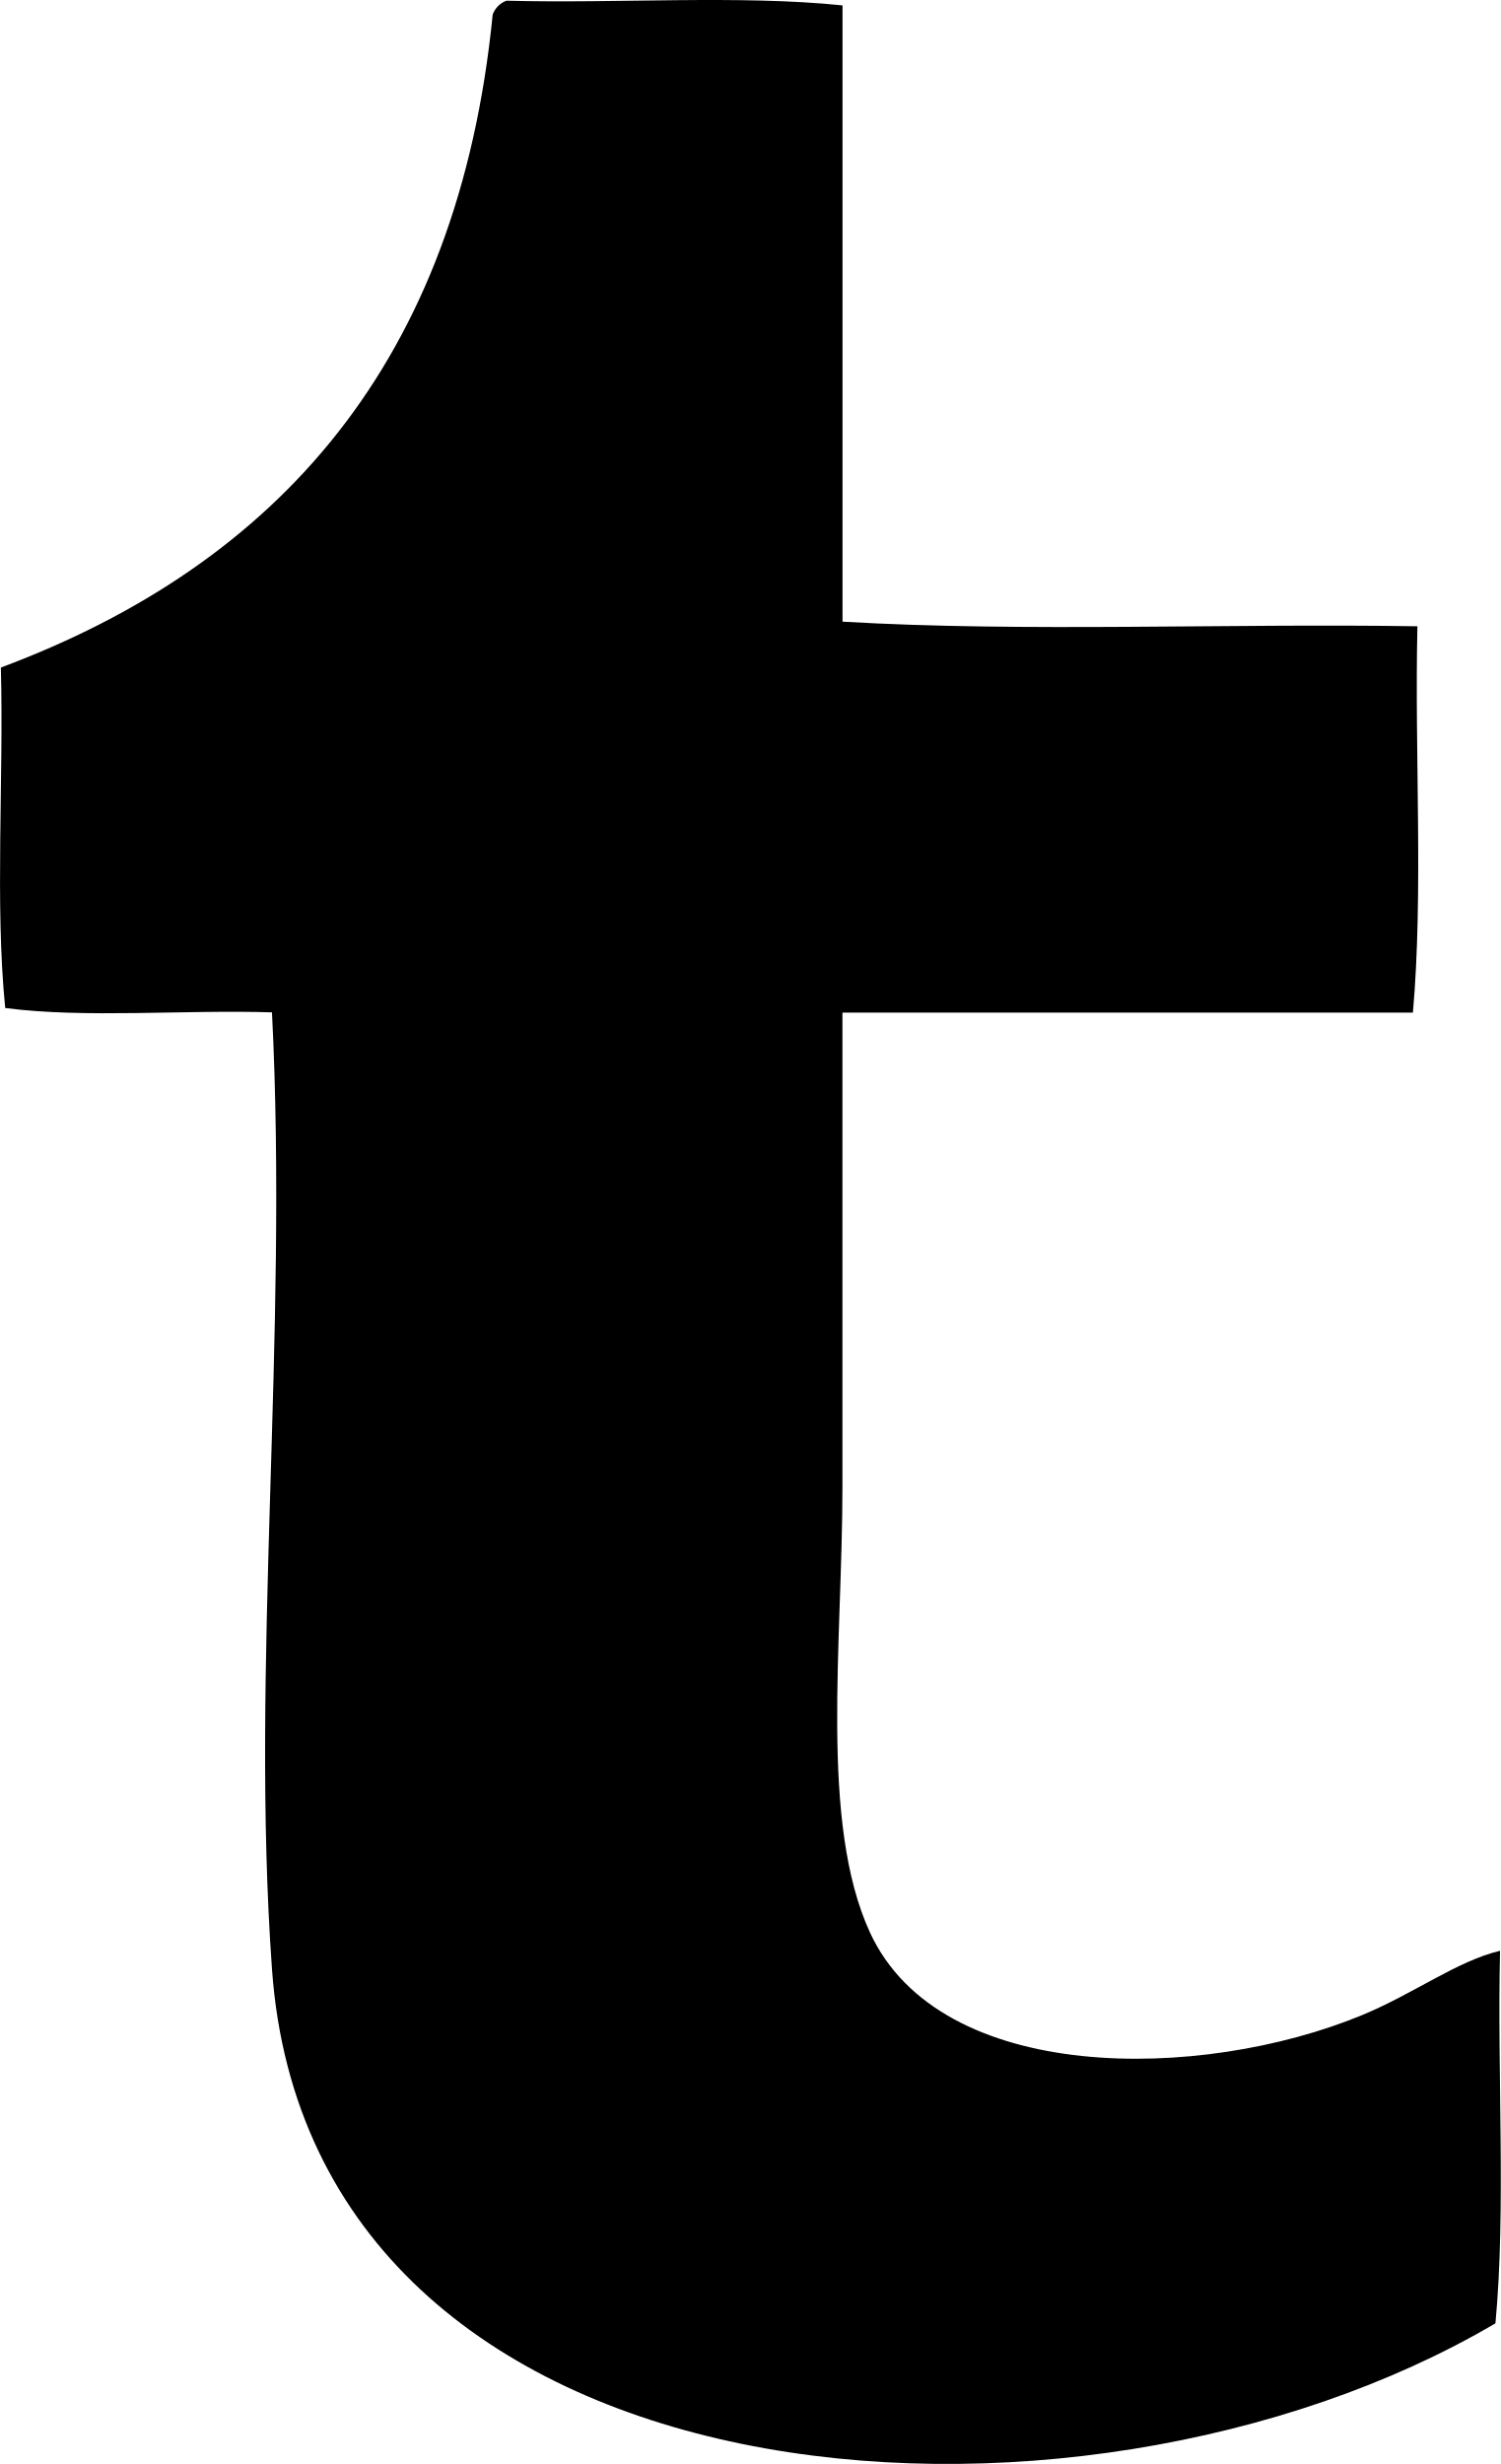
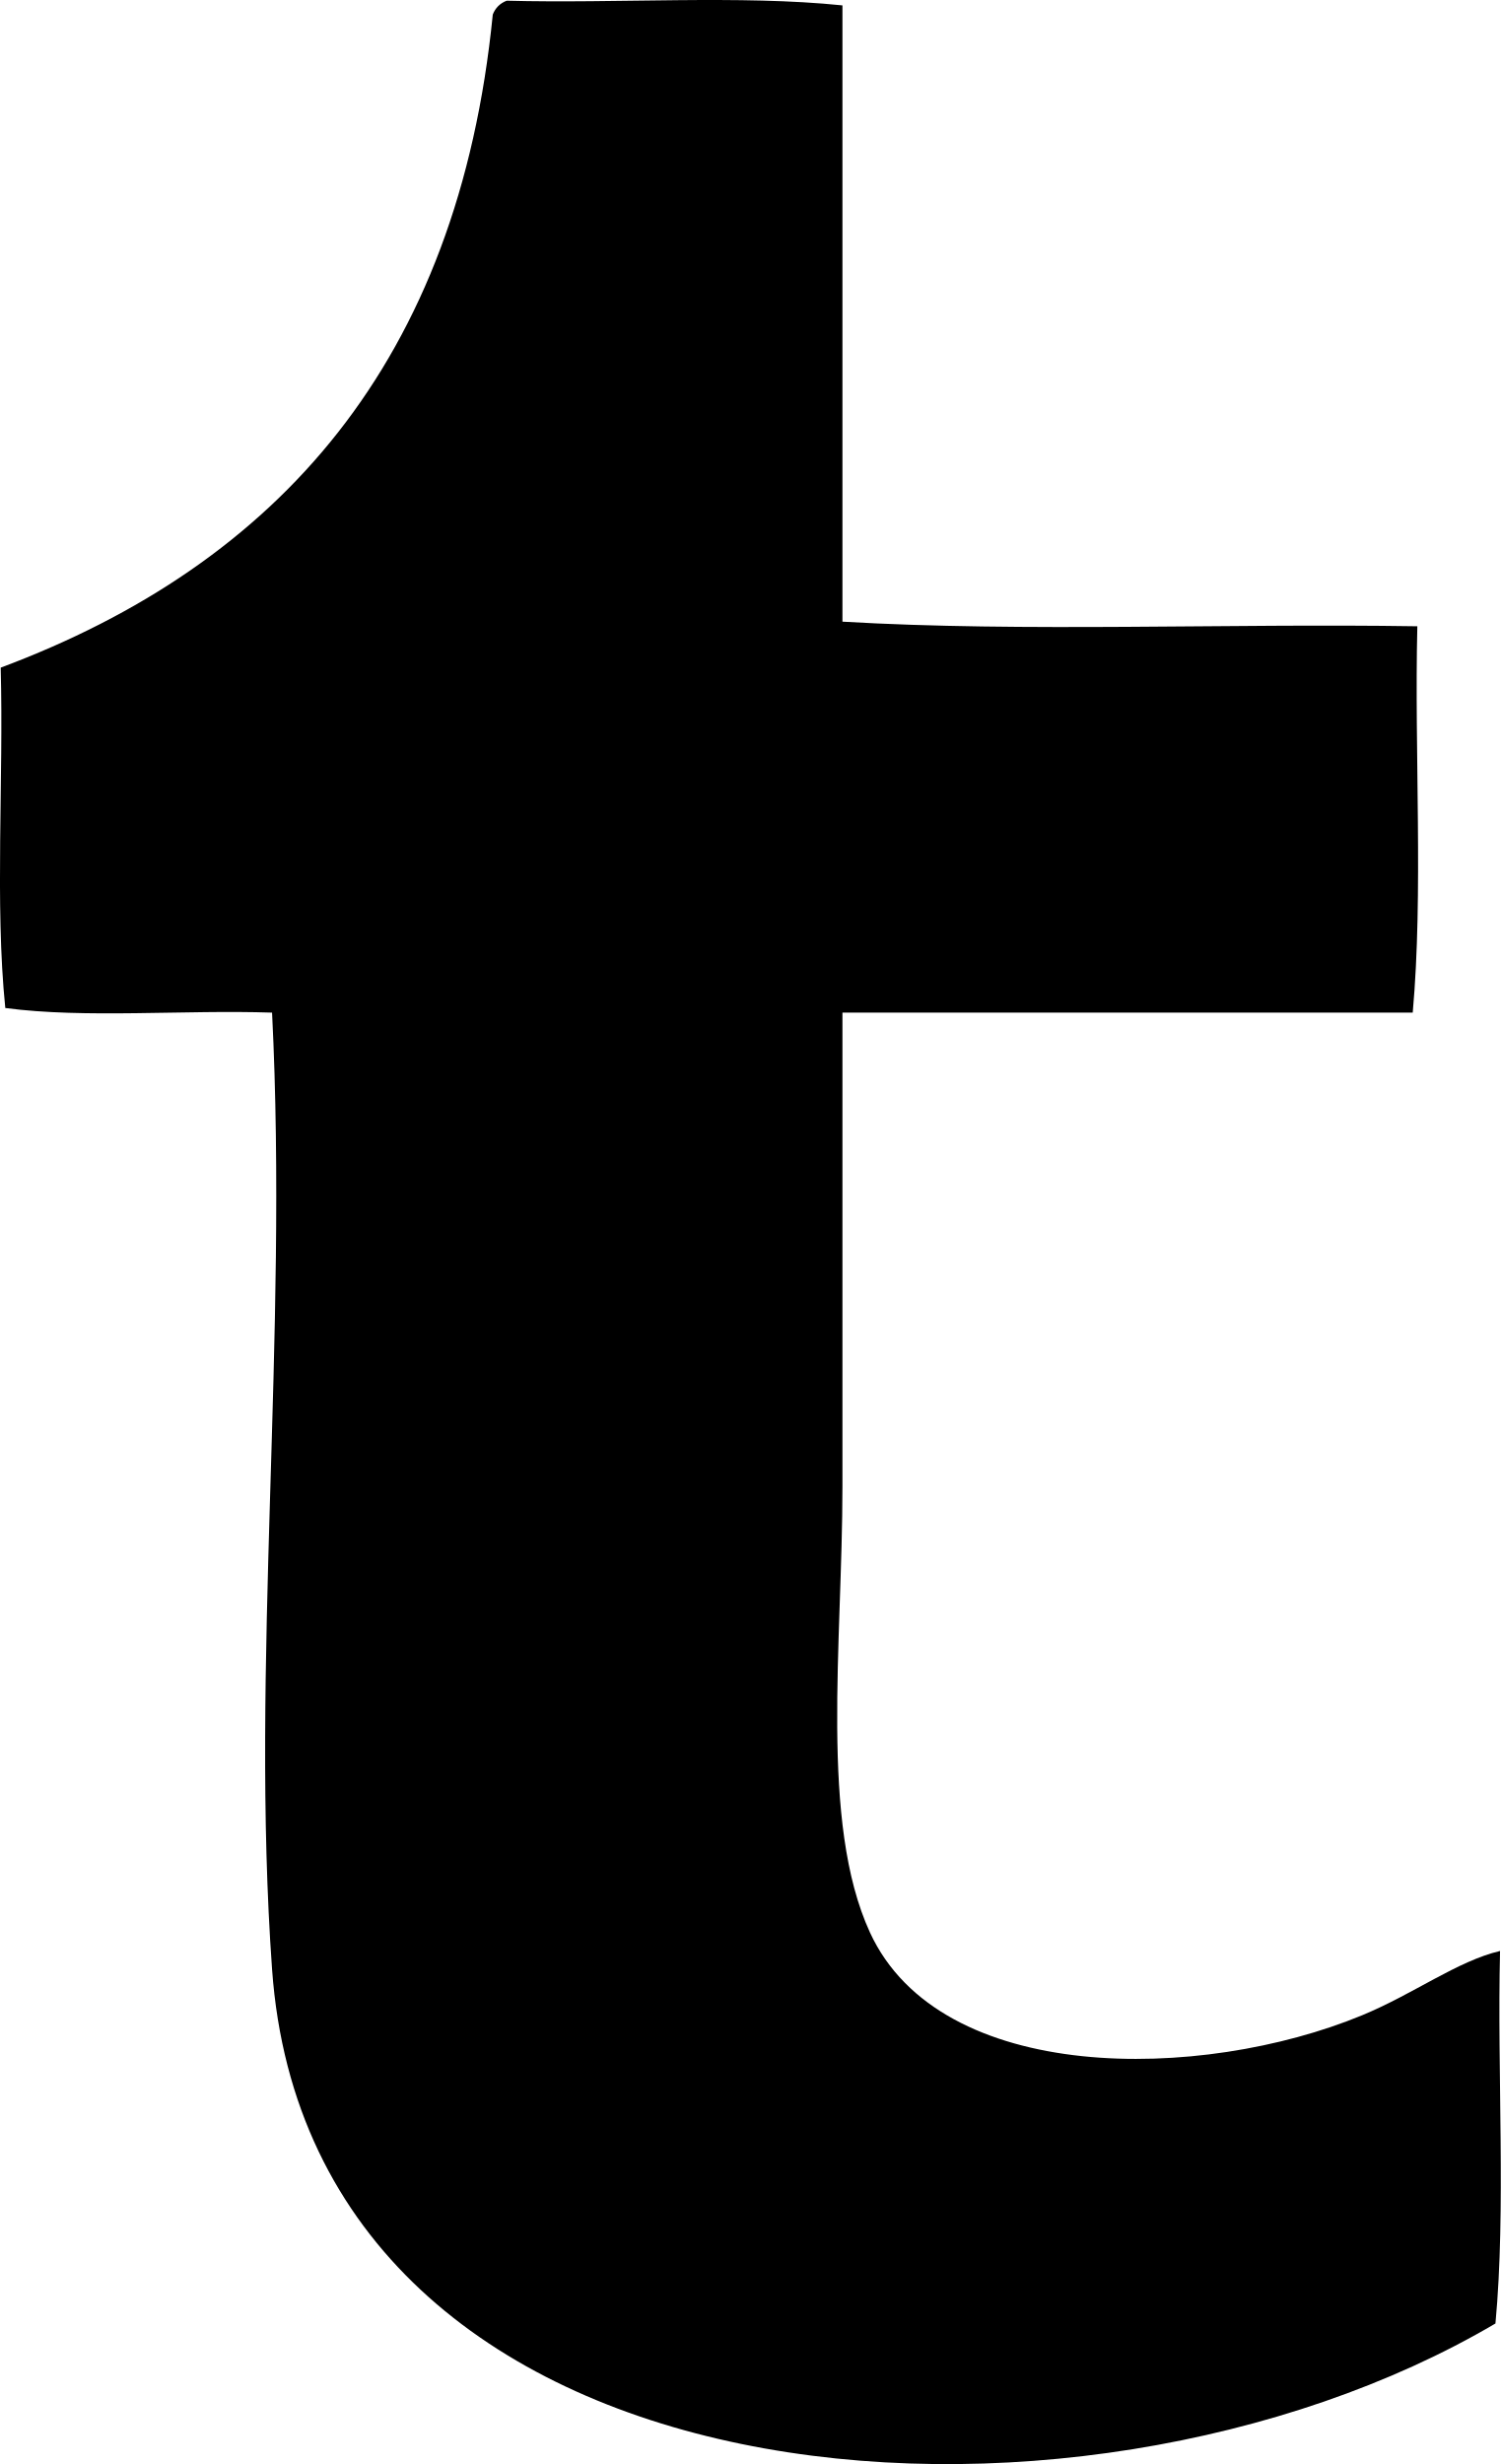
- <svg xmlns="http://www.w3.org/2000/svg" width="17.272" height="28.355" viewBox="0 0 17.272 28.355">
-   <path fill-rule="evenodd" clip-rule="evenodd" d="M5.83.008C7.104.042 8.51-.06 9.696.062v7.092c2.1.123 4.428.018 6.616.053-.034 1.465.07 3.07-.052 4.446H9.695v5.452c0 1.812-.266 3.867.317 5.134.81 1.755 3.808 1.717 5.664.95.595-.246 1.094-.623 1.587-.74-.035 1.41.07 2.964-.053 4.287-4.83 2.844-13.63 2.21-14.08-4.076-.25-3.497.19-7.252 0-11.01-1.006-.032-2.15.07-3.07-.05C-.06 10.4.044 8.97.01 7.682 3.206 6.488 5.275 4.163 5.67.167a.27.27 0 0 1 .16-.16z" />
+ <svg xmlns="http://www.w3.org/2000/svg" version="1.1" id="Capa_1" x="0px" y="0px" width="17.272px" height="28.355px" viewBox="0 0 17.272 28.355" enable-background="new 0 0 17.272 28.355" xml:space="preserve">
+   <g id="_x35_y2J1Y_1_">
+     <g>
+       <path fill-rule="evenodd" clip-rule="evenodd" d="M5.831,0.008c1.272,0.034,2.68-0.068,3.864,0.054c0,2.363,0,4.728,0,7.092    c2.1,0.123,4.428,0.018,6.616,0.053c-0.035,1.465,0.07,3.069-0.053,4.446c-2.188,0-4.376,0-6.563,0c0,1.755,0,3.584,0,5.452    c0,1.812-0.266,3.867,0.317,5.134c0.81,1.757,3.808,1.719,5.664,0.952c0.595-0.246,1.094-0.623,1.587-0.74    c-0.035,1.411,0.07,2.964-0.053,4.287c-4.831,2.844-13.629,2.21-14.079-4.076c-0.251-3.498,0.188-7.253,0-11.009    c-1.007-0.034-2.151,0.069-3.07-0.053c-0.122-1.2-0.018-2.628-0.053-3.917c3.198-1.195,5.267-3.52,5.663-7.516    C5.701,0.091,5.754,0.038,5.831,0.008z" />
+     </g>
+   </g>
</svg>
